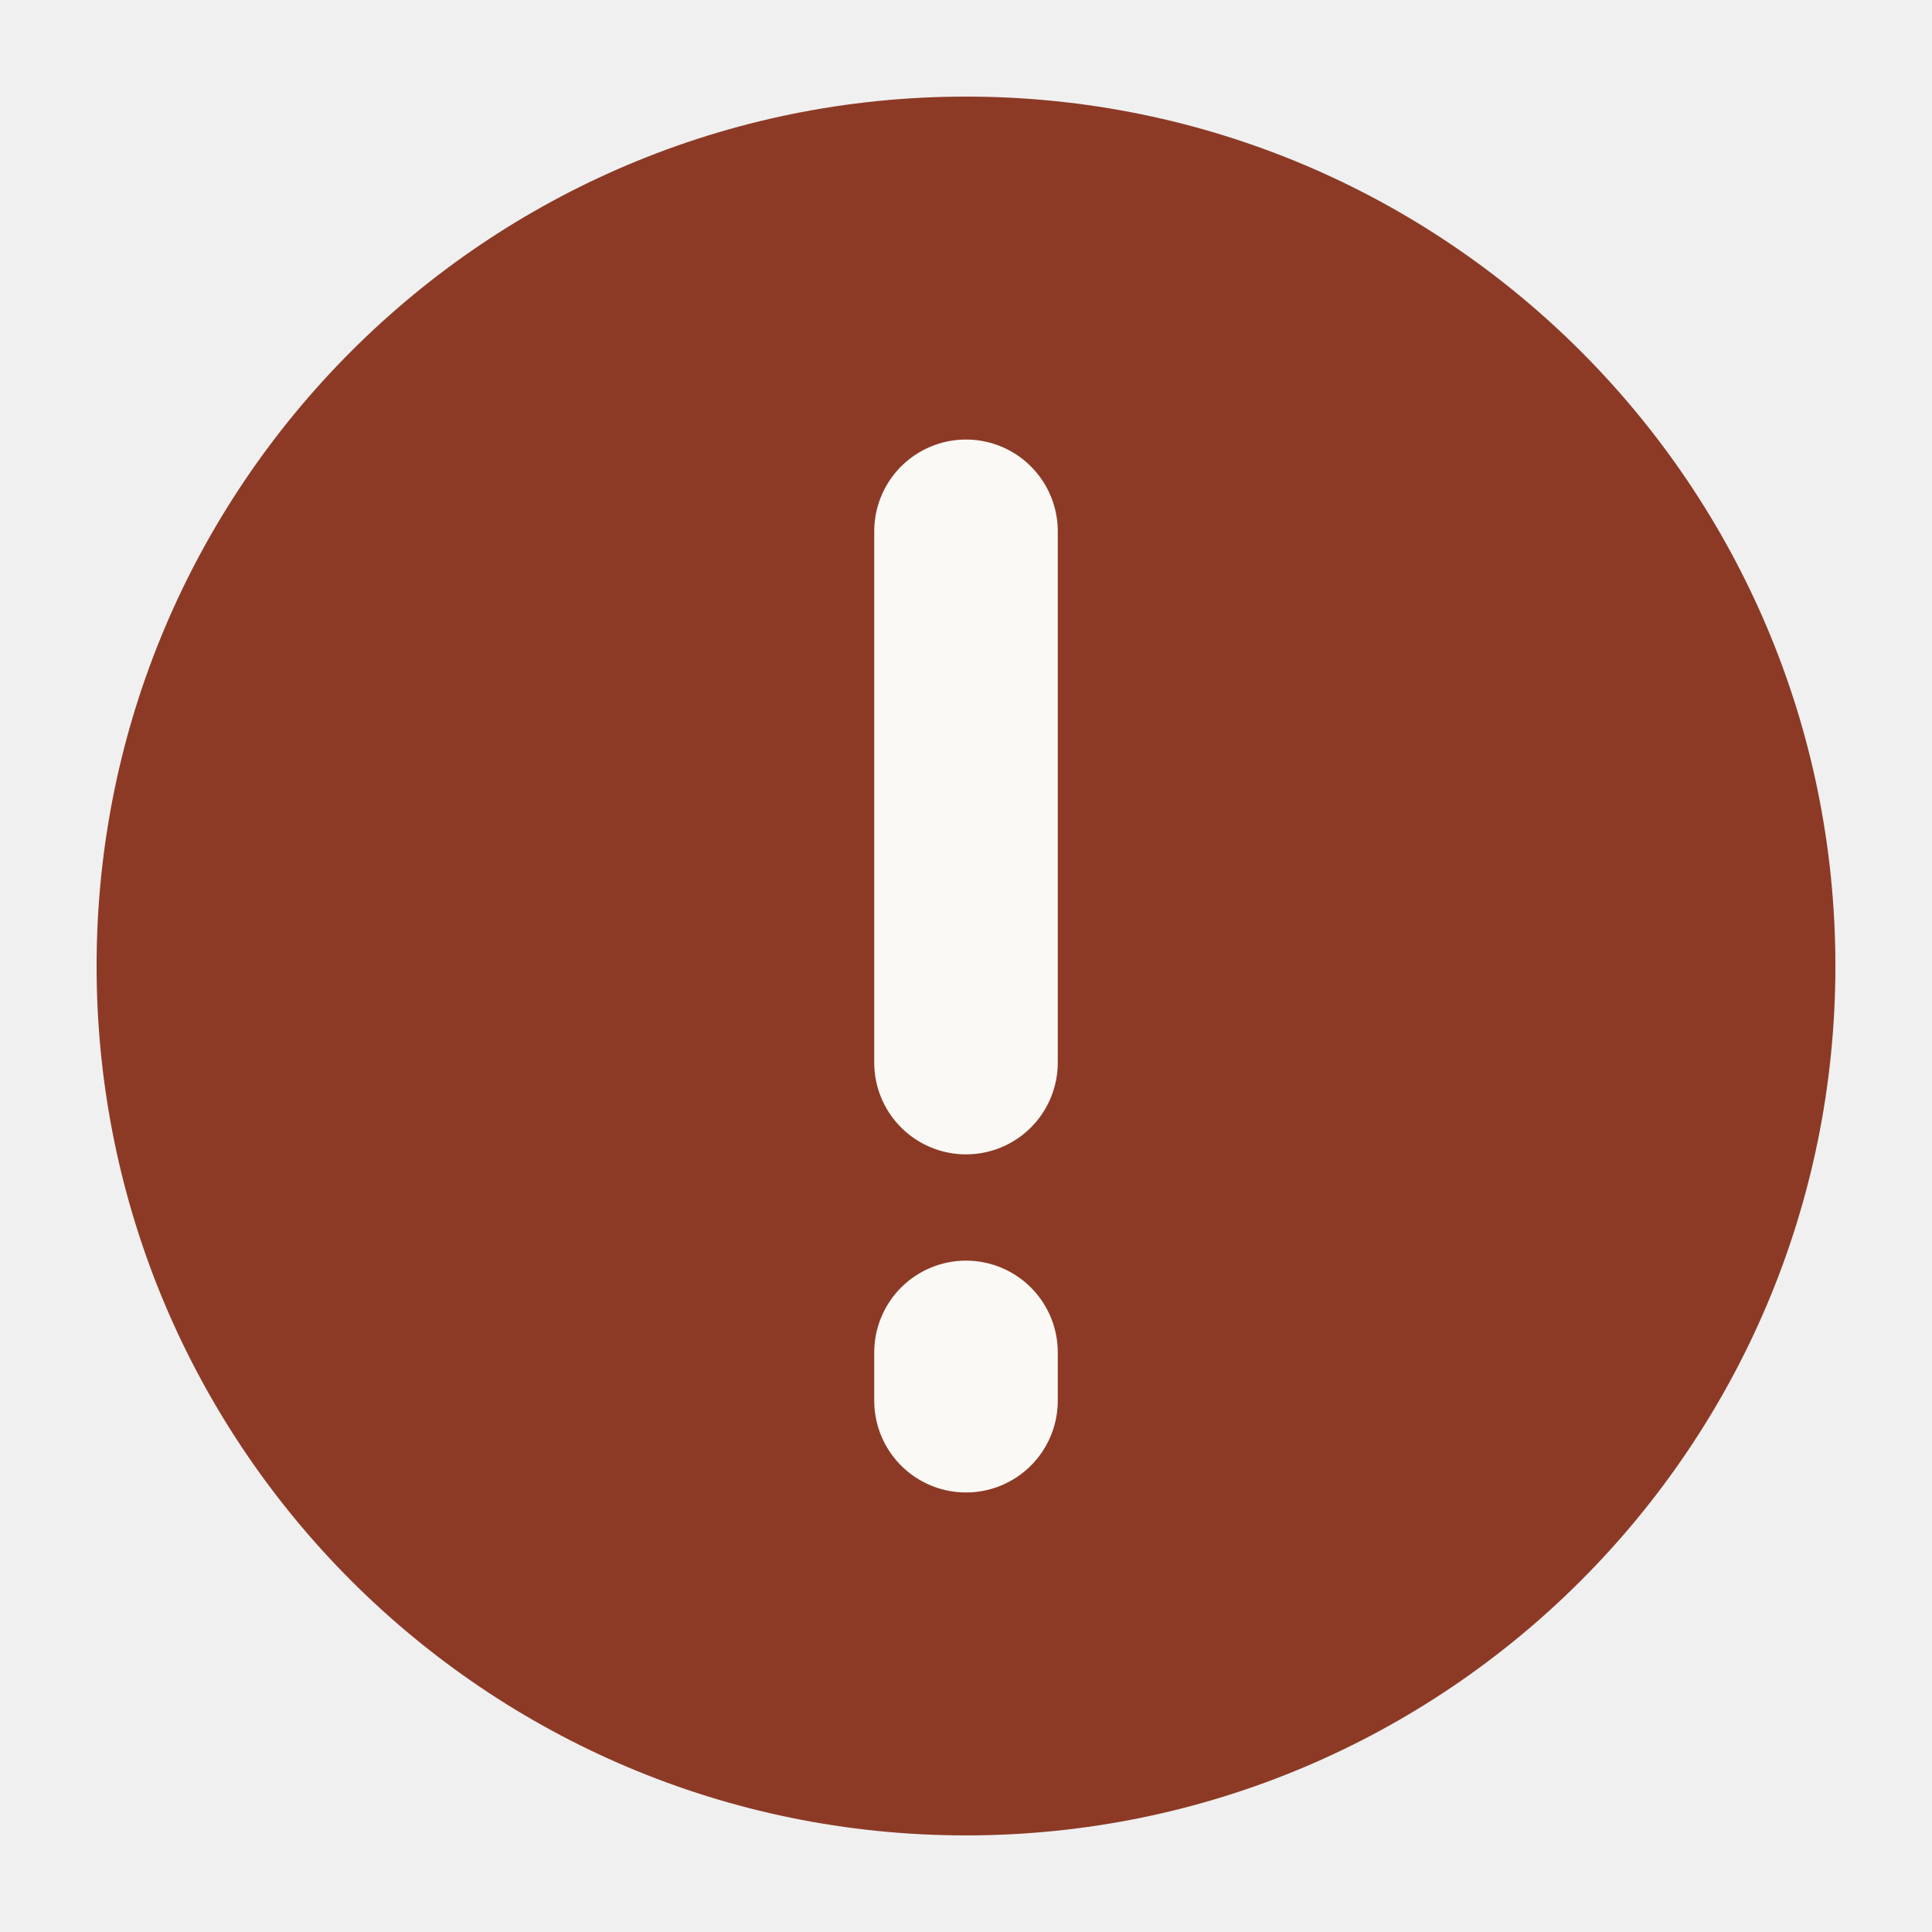
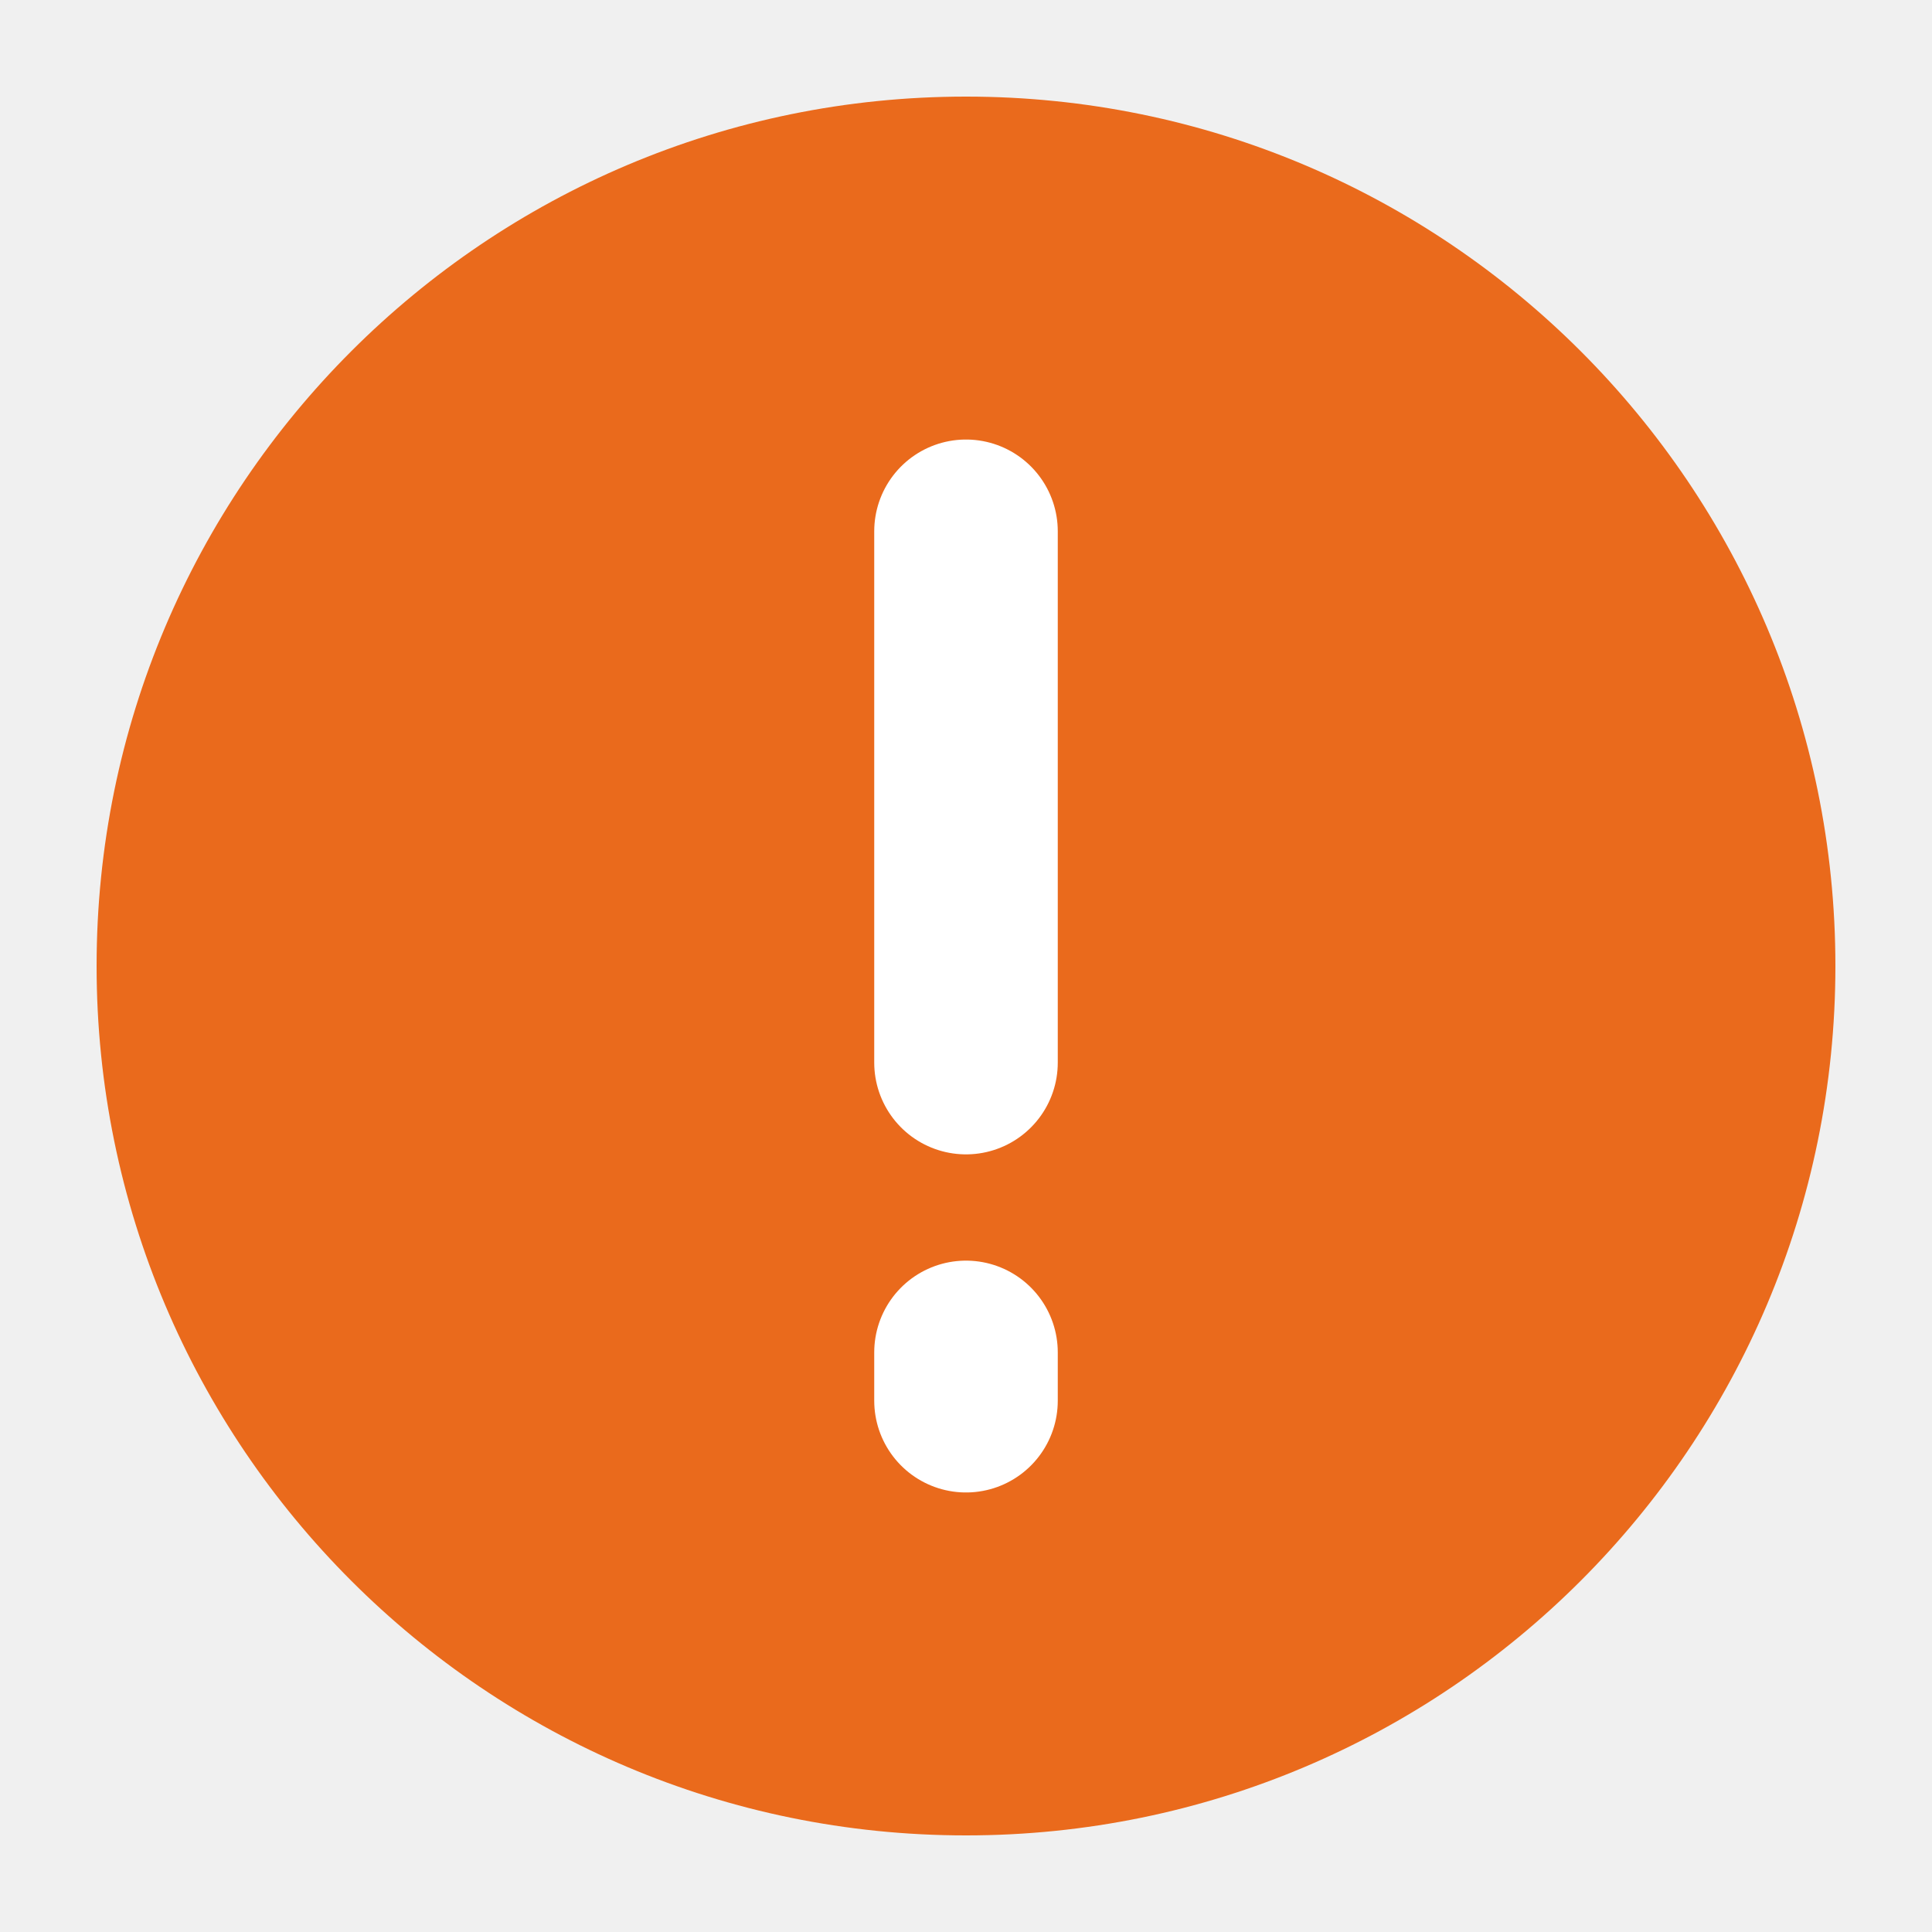
<svg xmlns="http://www.w3.org/2000/svg" viewBox="0 0 20 20" width="20" height="20">
-   <circle cx="10" cy="10" r="9" fill="#8c3a26" />
-   <path d="M10 5.5v5.5M10 14v.5" fill="none" stroke="#faf9f5" stroke-width="1.9" stroke-linecap="round" />
+   <circle cx="10" cy="10" r="9" fill="#ea6a1c" />
+   <path d="M10 5.5v5.5M10 14v.5" fill="none" stroke="#ffffff" stroke-width="1.9" stroke-linecap="round" />
</svg>
